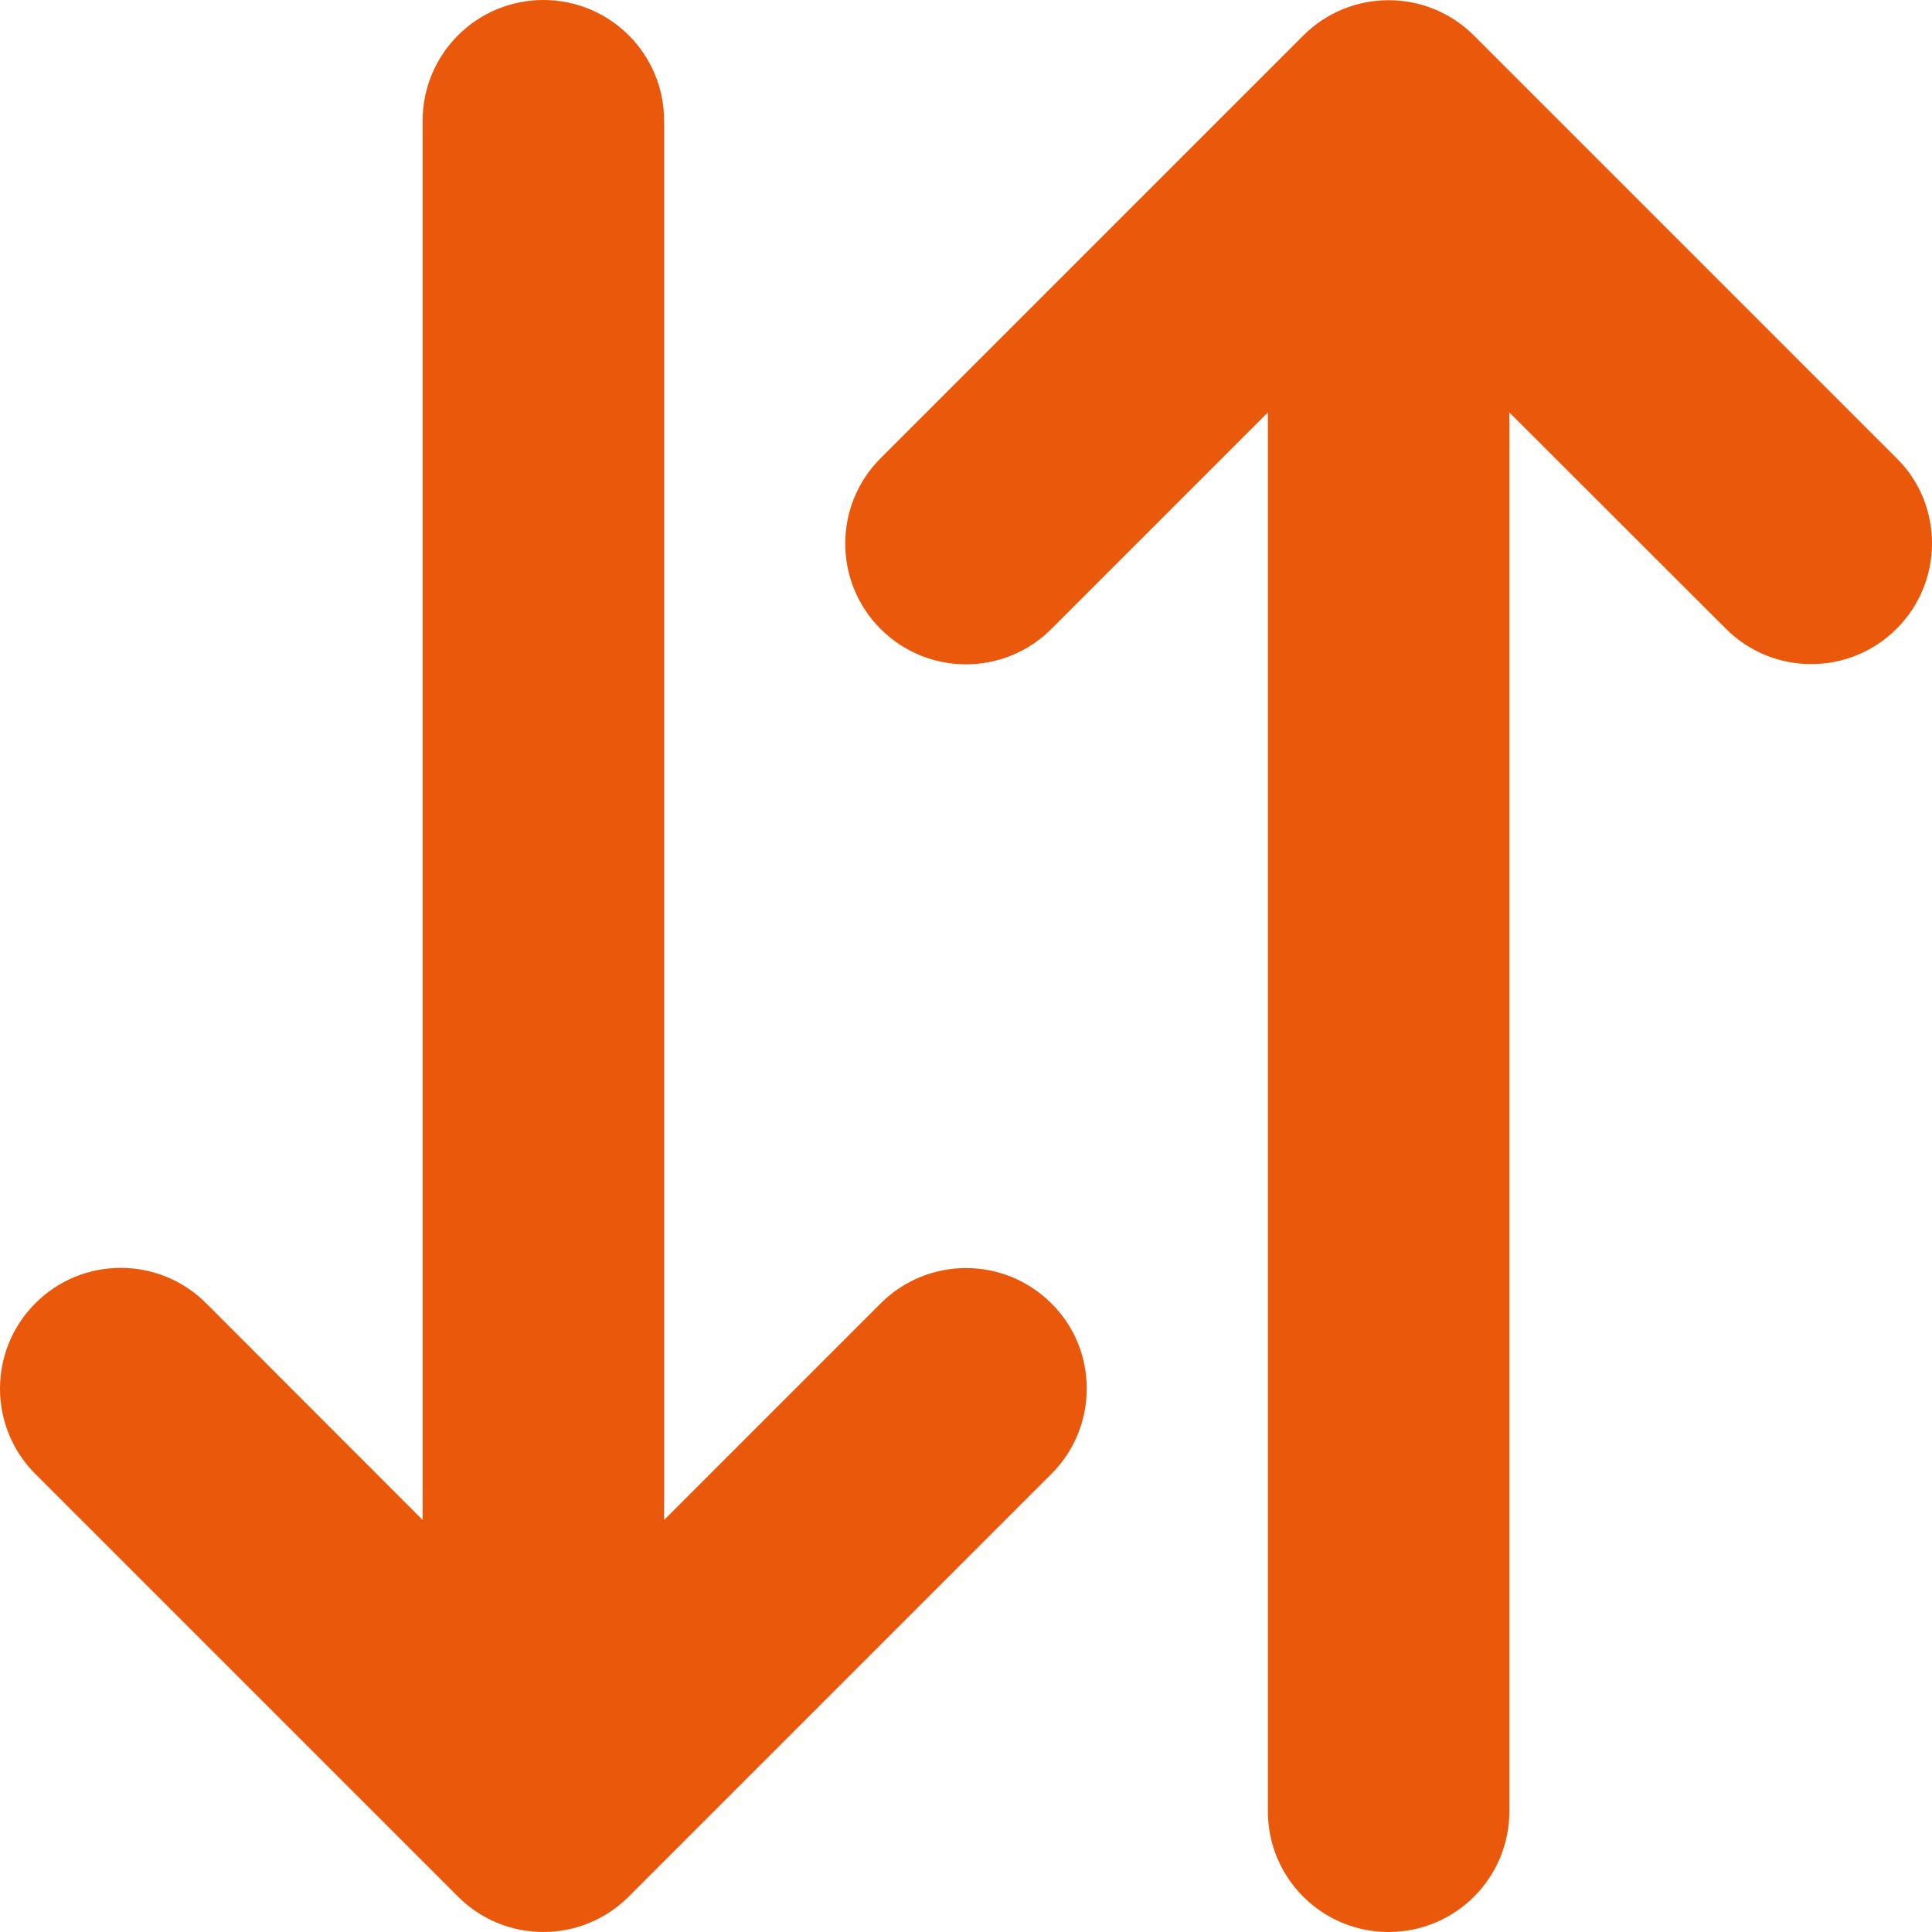
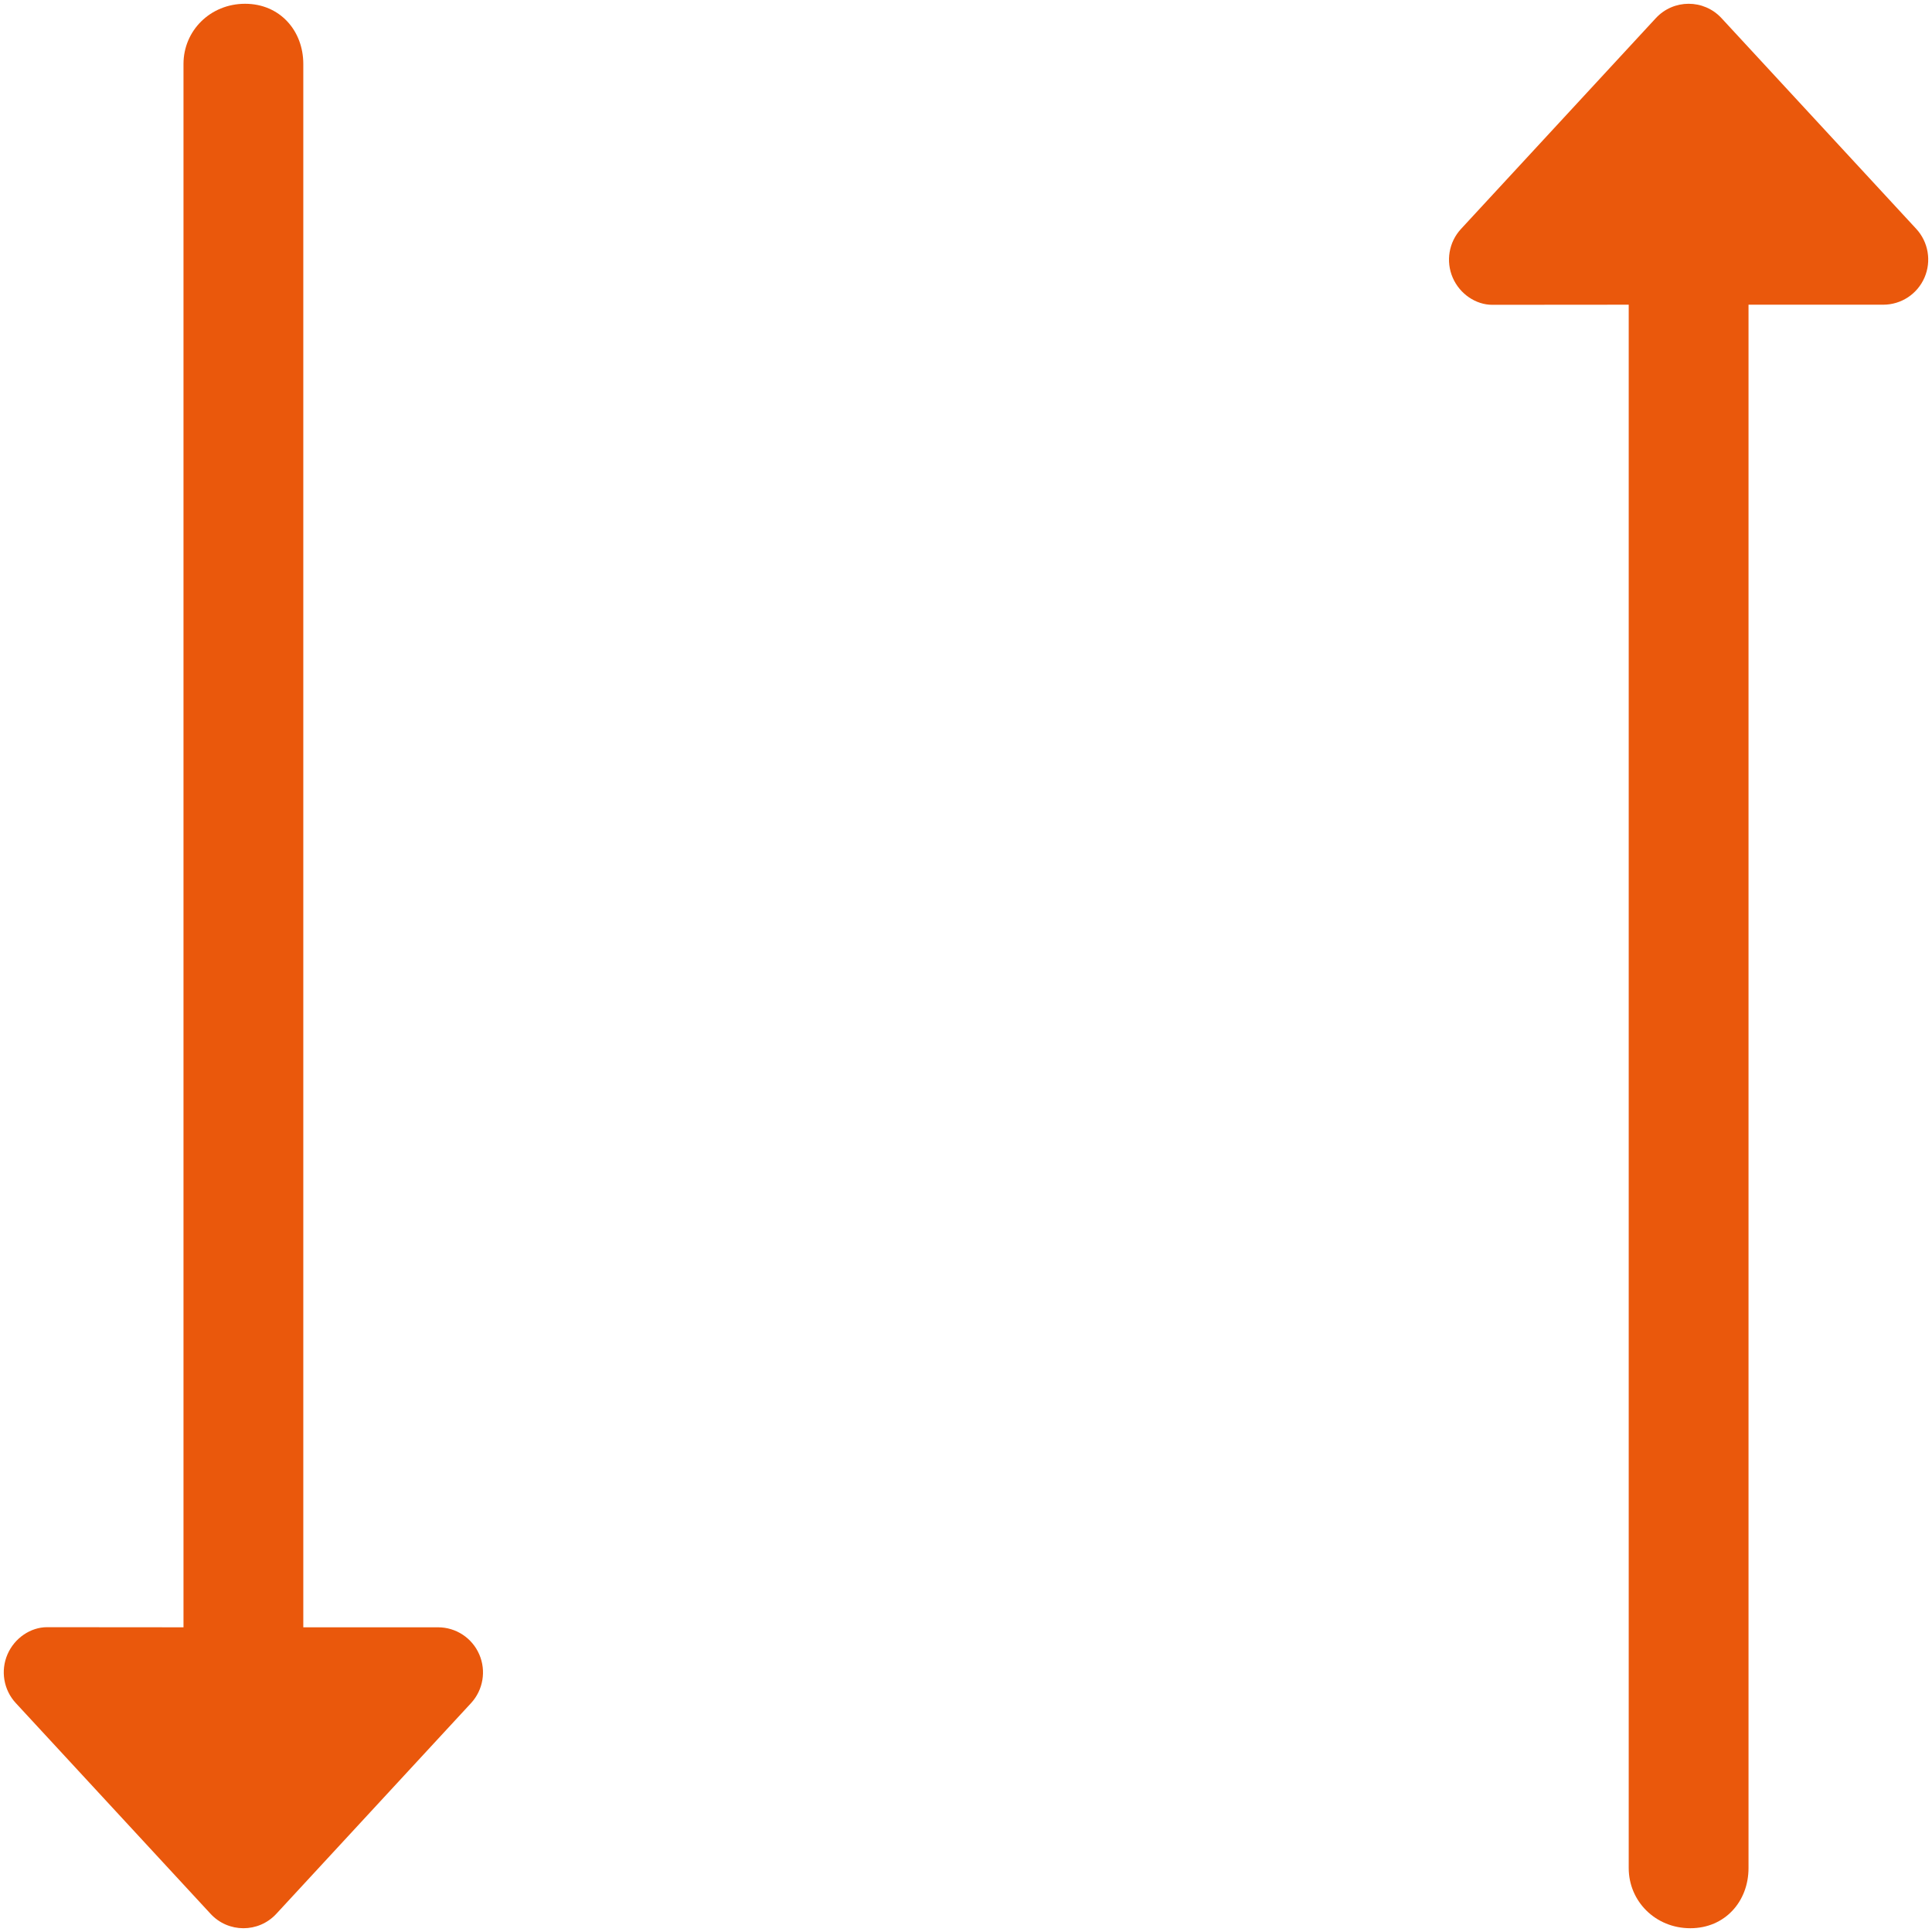
- <svg xmlns="http://www.w3.org/2000/svg" viewBox="0 0 512 512">
-   <path fill="#ea580c" d="M 32 336 L 402.8 336 L 345.42 278.62 C 332.92 266.12 332.92 245.87 345.42 233.37 C 351.6 227.1 359.8 224 368 224 C 376.2 224 384.38 227.125 390.62 233.375 L 502.62 345.375 C 515.12 357.875 515.12 378.125 502.62 390.625 L 390.62 502.625 C 378.12 515.125 357.87 515.125 345.37 502.625 C 332.87 490.125 332.87 469.875 345.37 457.375 L 402.8 400 L 32 400 C 14.31 400 0 385.69 0 368 C 0 350.31 14.31 336 32 336 Z M 480 176 L 109.3 176 L 166.68 233.38 C 179.18 245.88 179.18 266.13 166.68 278.63 C 154.18 291.13 133.93 291.13 121.43 278.63 L 9.43 166.63 C -3.07 154.13 -3.07 133.88 9.43 121.38 L 121.43 9.38 C 127.6 3.1 135.8 0 144 0 C 152.2 0 160.38 3.125 166.62 9.375 C 179.12 21.875 179.12 42.125 166.62 54.625 L 109.3 112 L 480 112 C 497.69 112 512 126.31 512 144 C 512 161.69 497.7 176 480 176 Z" transform="matrix(0, 1, -1, 0, 512, 0)" />
+ <svg xmlns="http://www.w3.org/2000/svg" viewBox="0 0 512 512" version="1.1" id="svg27">
+   <defs id="defs31" />
+   <path d="M 55.771,507.149 4.177,451.322 c -3.217,-3.482 -4.077,-8.556 -2.186,-12.919 1.891,-4.362 6.176,-7.181 10.468,-7.181 l 36.168,0.03 V 16.938 C 48.627,8.138 55.721,1 64.949,1 c 9.227,0 15.428,7.138 15.428,15.938 v 414.314 h 35.719 c 4.736,0 9.024,2.819 10.914,7.181 1.89,4.36 1.029,9.437 -2.188,12.919 l -51.594,55.828 c -4.708,5.1 -12.745,5.1 -17.457,-0.03 z" id="path25" style="fill:#ea580c;fill-opacity:1;stroke-width:0.497" />
+   <path d="M 438.771,4.851 387.177,60.678 c -3.217,3.482 -4.077,8.556 -2.186,12.919 1.891,4.362 6.176,7.181 10.468,7.181 l 36.168,-0.03 V 495.062 c 0,8.8 7.094,15.938 16.321,15.938 9.227,0 15.428,-7.138 15.428,-15.938 V 80.748 h 35.719 c 4.736,0 9.024,-2.819 10.914,-7.181 1.89,-4.36 1.029,-9.437 -2.188,-12.919 L 456.228,4.821 c -4.708,-5.1 -12.745,-5.1 -17.457,0.03 z" id="path25-1" style="fill:#ea580c;fill-opacity:1;stroke-width:0.497" />
</svg>
